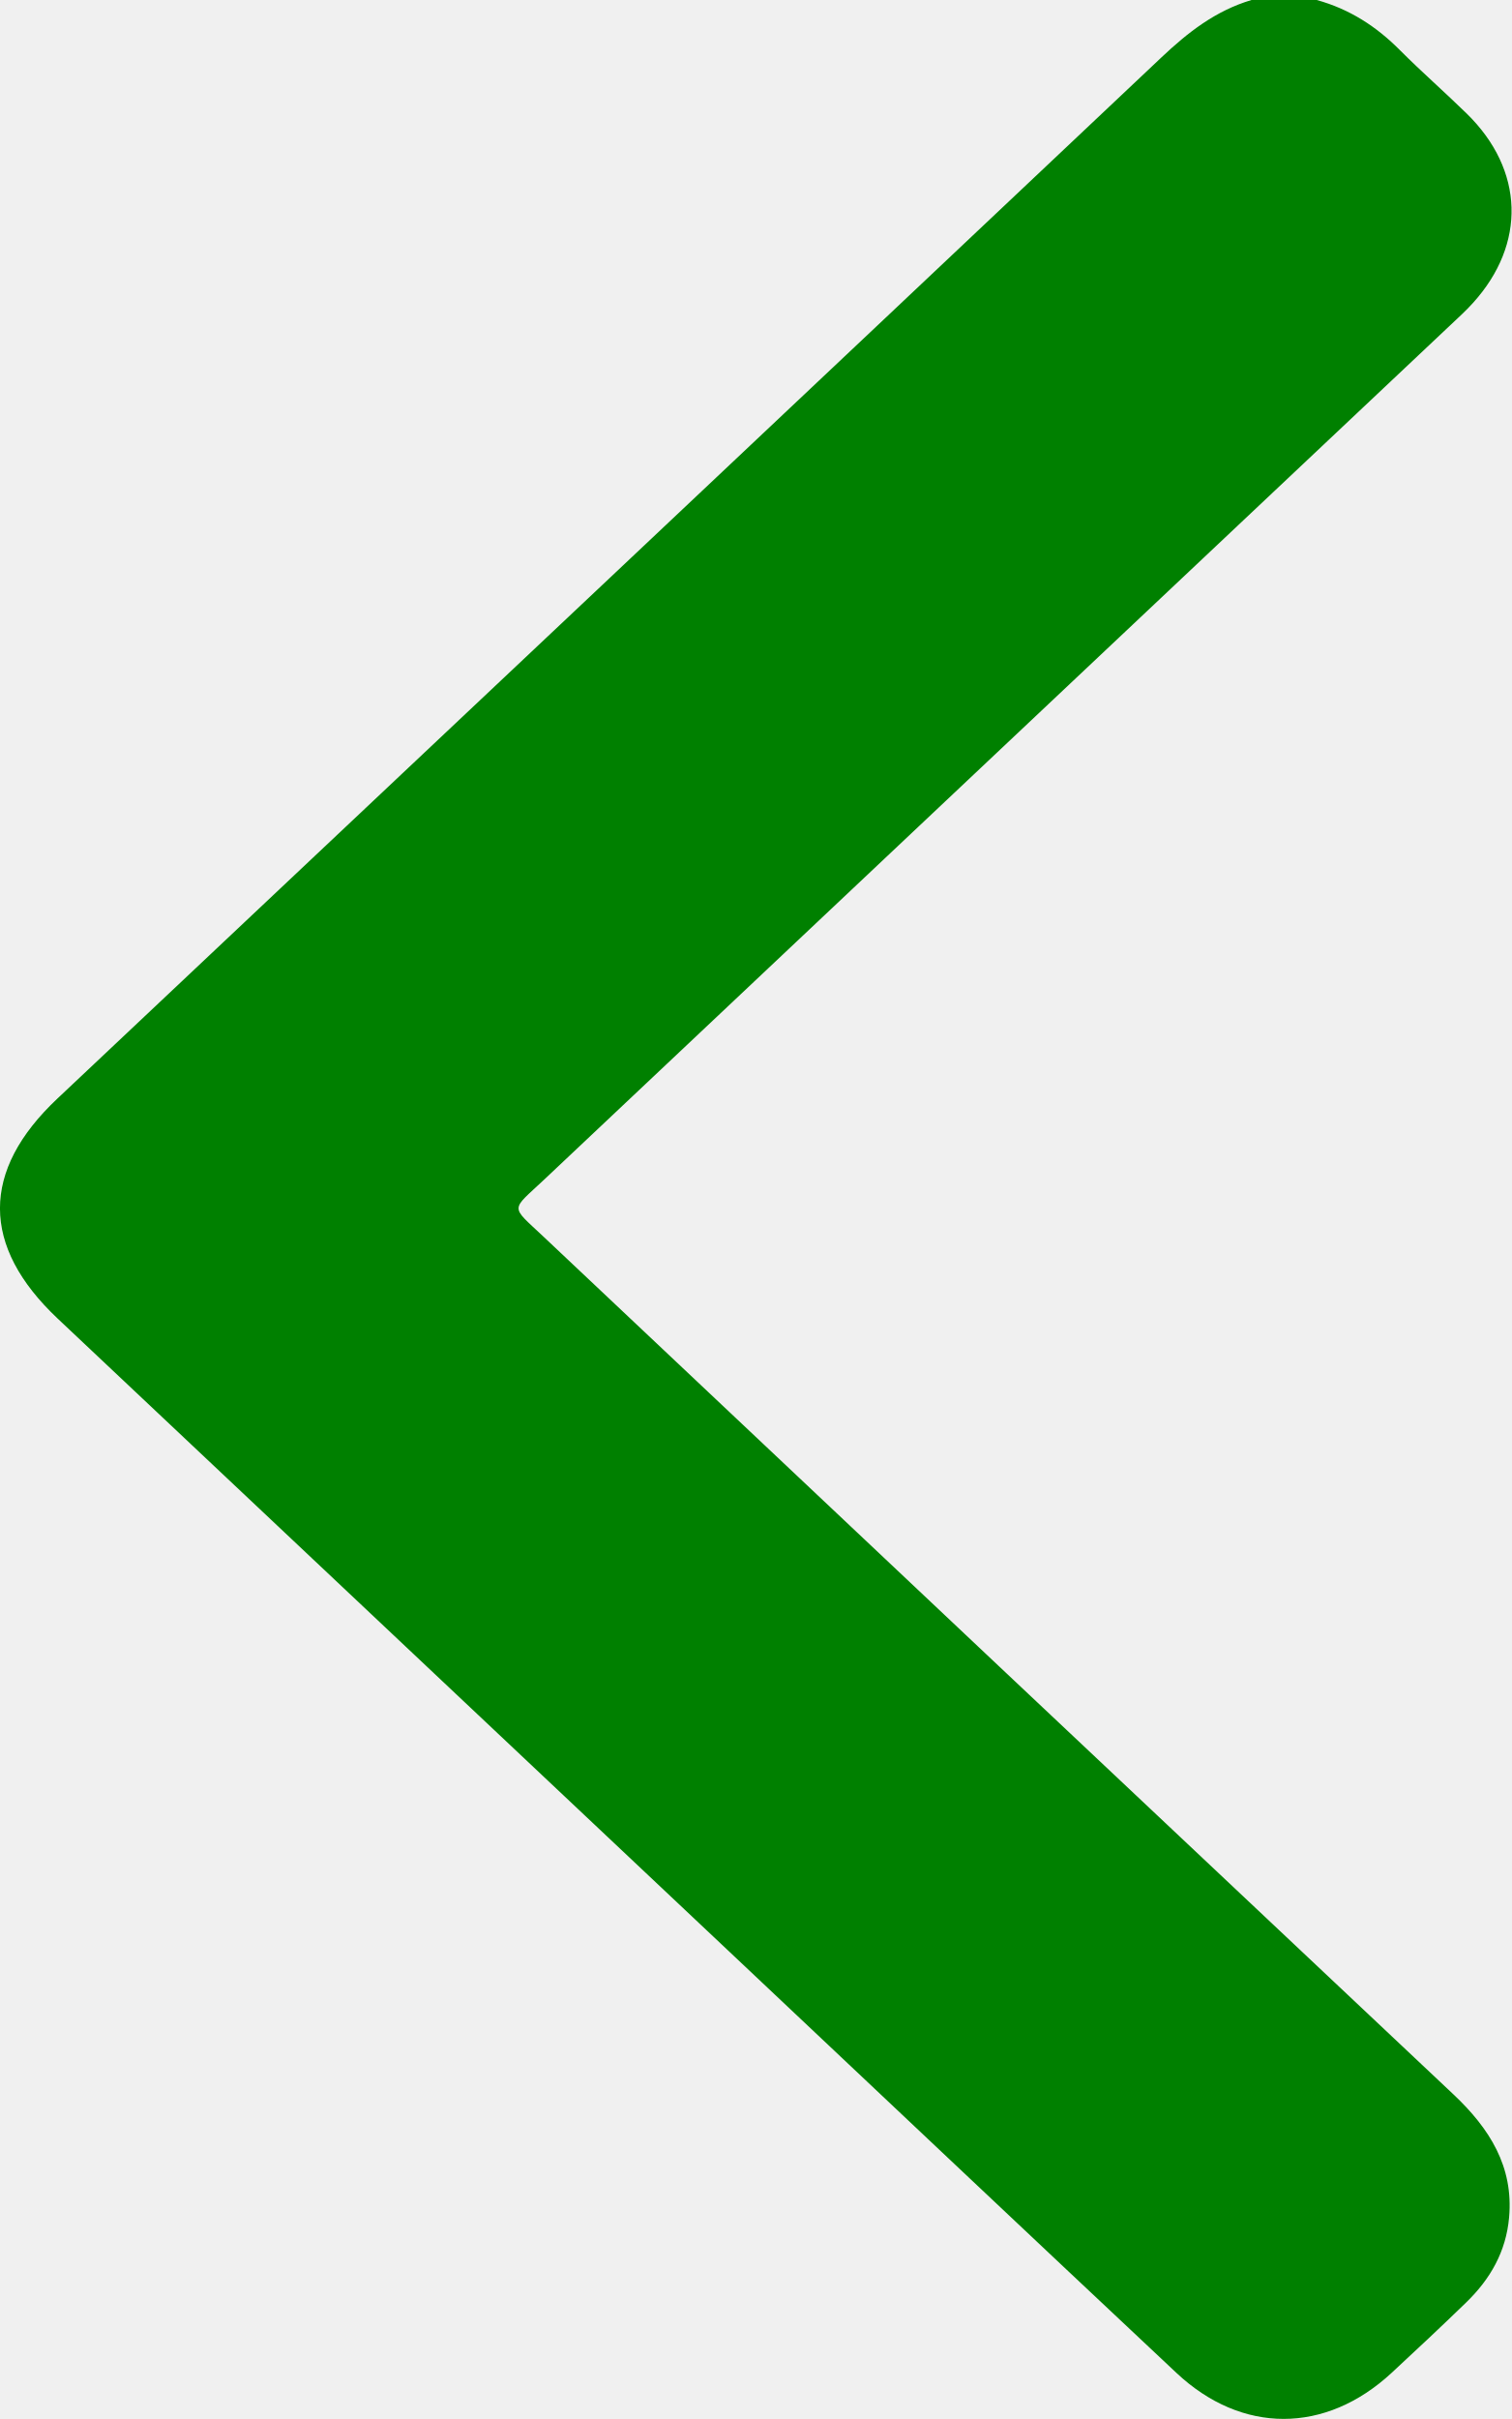
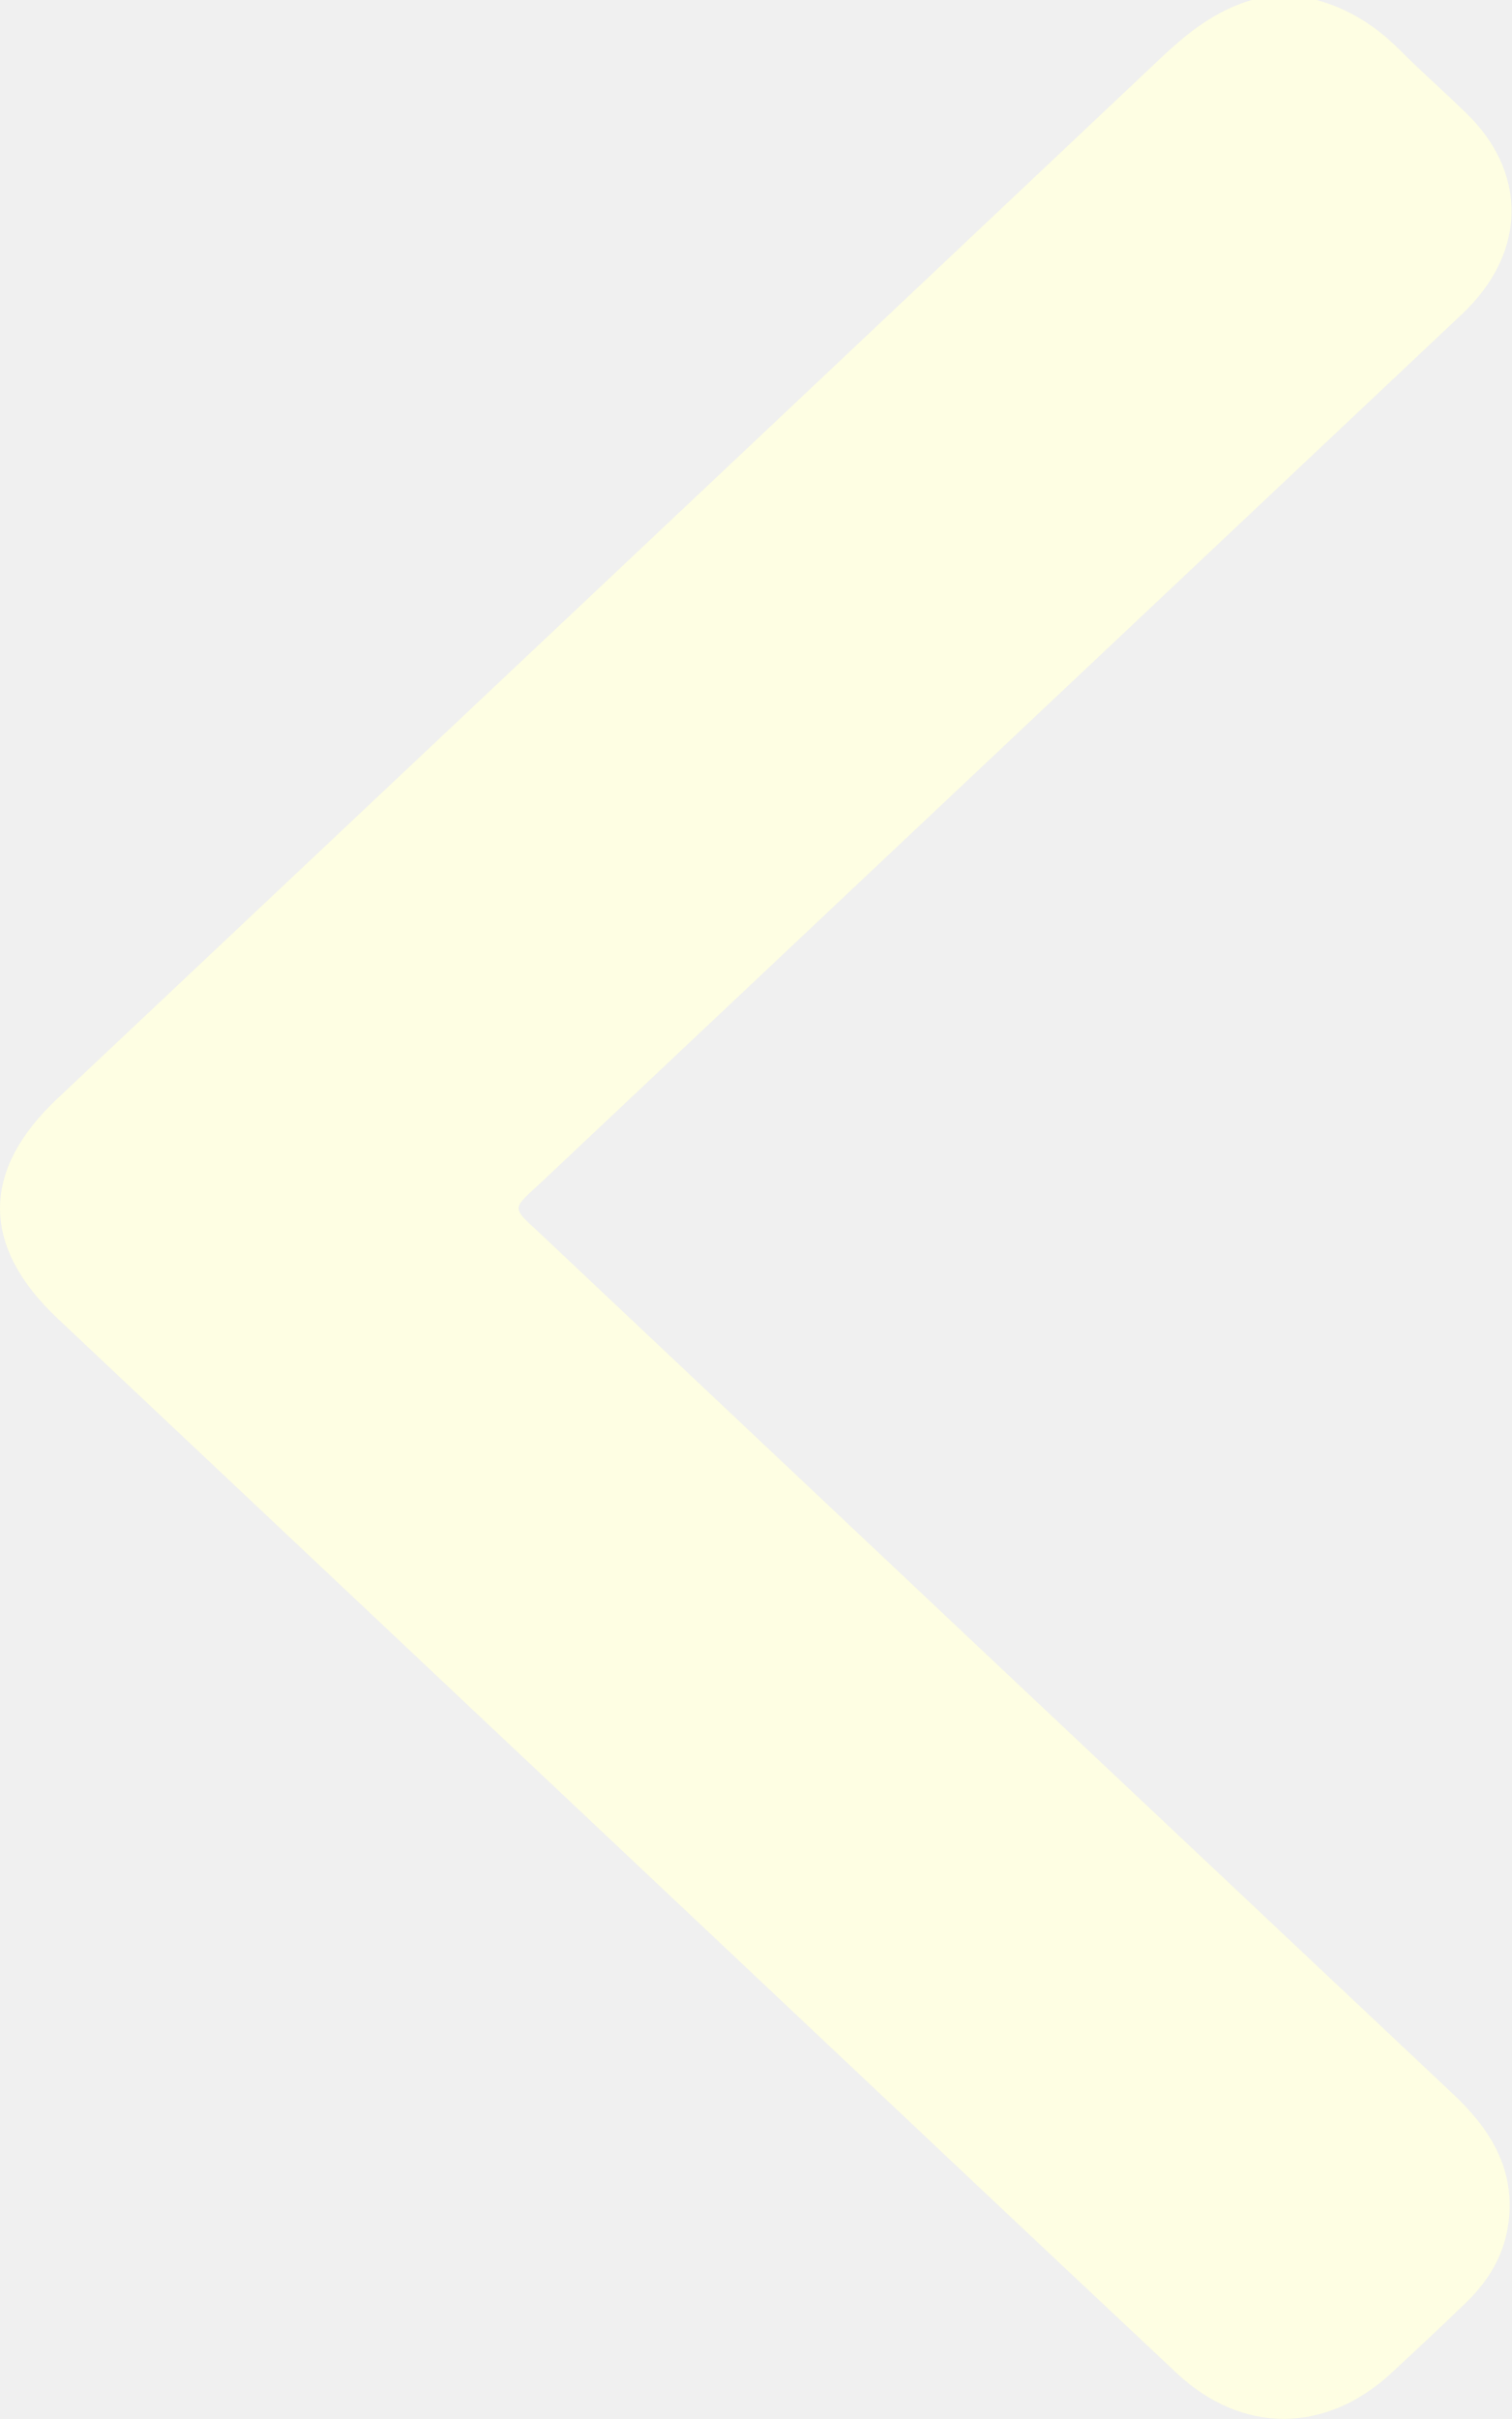
<svg xmlns="http://www.w3.org/2000/svg" width="25" height="40" viewBox="0 0 25 40" fill="none">
  <g clip-path="url(#clip0_164_693)">
-     <path d="M21.778 0C22.323 0.15 22.768 0.44 23.154 0.829C23.513 1.189 23.898 1.525 24.262 1.881C25.21 2.81 25.248 4.032 24.362 5.01C24.246 5.139 24.116 5.256 23.989 5.376C18.994 10.085 13.997 14.793 9.003 19.503C8.443 20.031 8.432 19.924 8.989 20.449C14.003 25.178 19.017 29.906 24.036 34.629C24.639 35.197 25.035 35.826 24.96 36.667C24.91 37.23 24.651 37.686 24.245 38.078C23.841 38.469 23.43 38.855 23.017 39.237C21.924 40.249 20.541 40.255 19.457 39.237C16.973 36.906 14.497 34.567 12.019 32.231C8.33 28.756 4.642 25.28 0.953 21.803C-0.316 20.606 -0.319 19.36 0.948 18.167C7.037 12.43 13.127 6.692 19.211 0.948C19.646 0.537 20.104 0.177 20.7 0H21.777H21.778Z" fill="green" />
+     <path d="M21.778 0C22.323 0.15 22.768 0.44 23.154 0.829C23.513 1.189 23.898 1.525 24.262 1.881C25.21 2.81 25.248 4.032 24.362 5.01C24.246 5.139 24.116 5.256 23.989 5.376C18.994 10.085 13.997 14.793 9.003 19.503C8.443 20.031 8.432 19.924 8.989 20.449C14.003 25.178 19.017 29.906 24.036 34.629C24.639 35.197 25.035 35.826 24.96 36.667C24.91 37.23 24.651 37.686 24.245 38.078C23.841 38.469 23.43 38.855 23.017 39.237C21.924 40.249 20.541 40.255 19.457 39.237C16.973 36.906 14.497 34.567 12.019 32.231C8.33 28.756 4.642 25.28 0.953 21.803C-0.316 20.606 -0.319 19.36 0.948 18.167C7.037 12.43 13.127 6.692 19.211 0.948C19.646 0.537 20.104 0.177 20.7 0H21.777H21.778Z" fill="rgba(255,255,225, 0.9)" />
  </g>
  <defs>
    <clipPath id="clip0_164_693">
      <rect width="25" height="40" fill="white" />
    </clipPath>
  </defs>
</svg>
